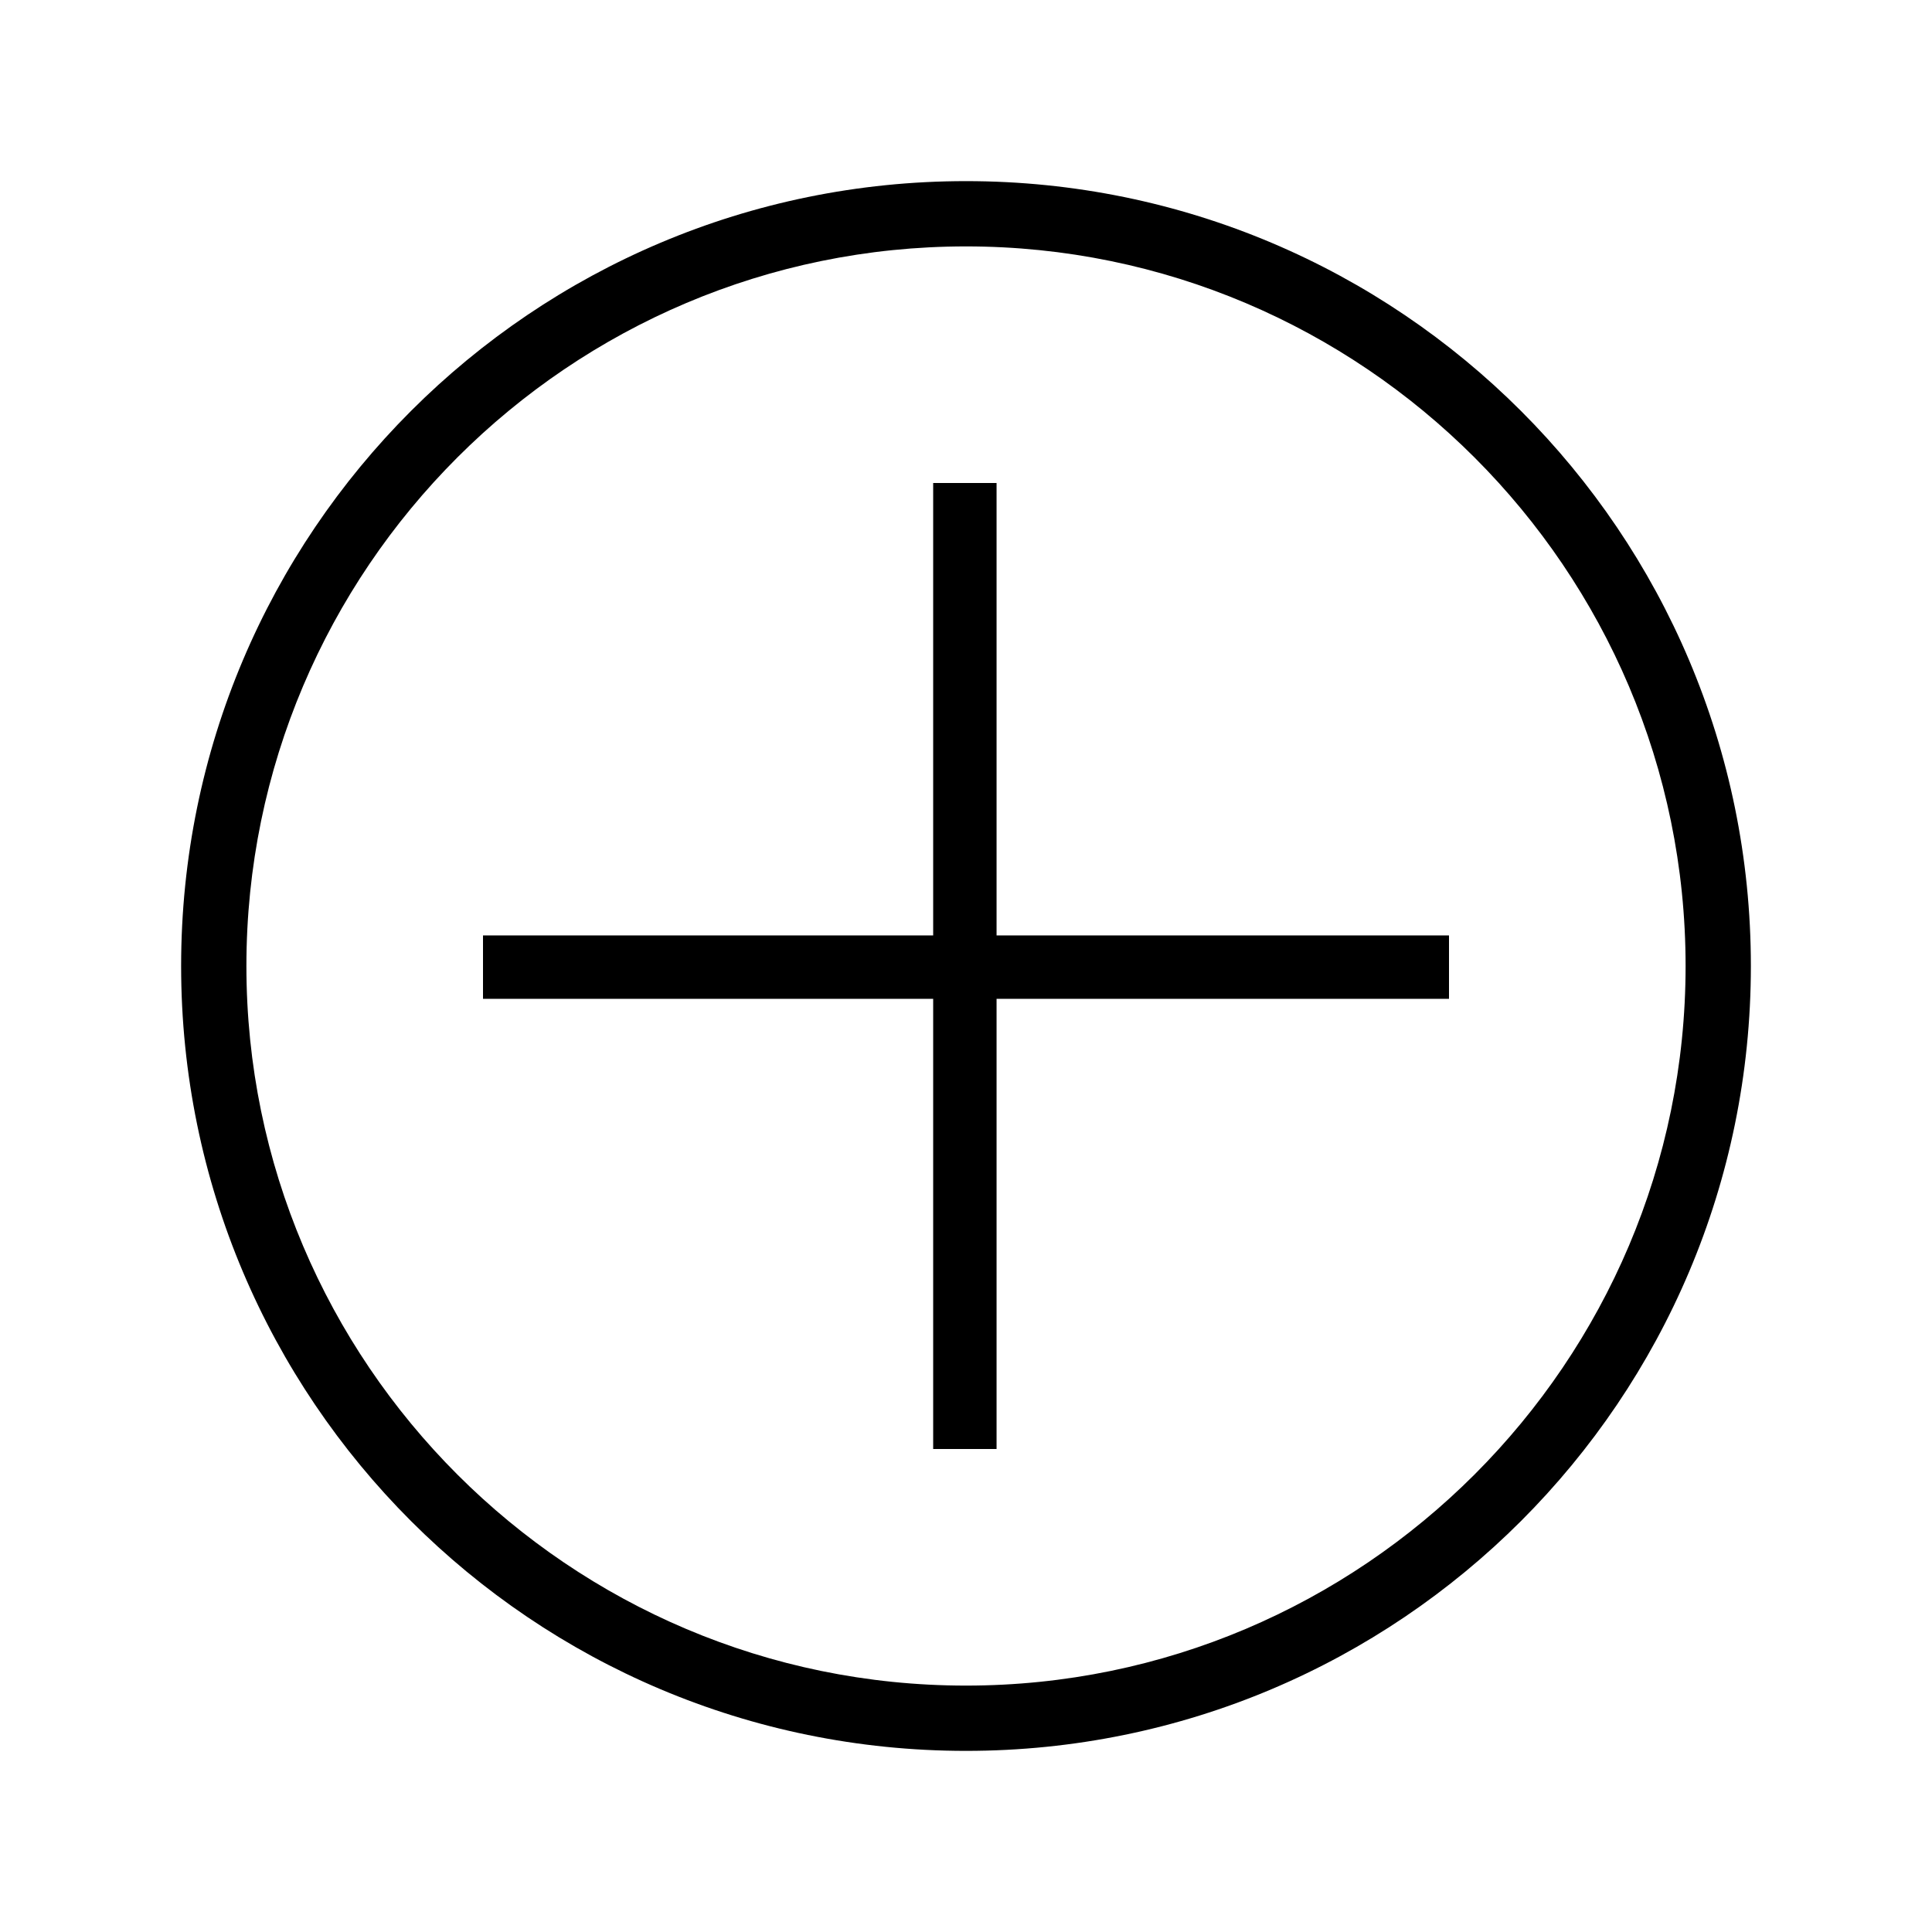
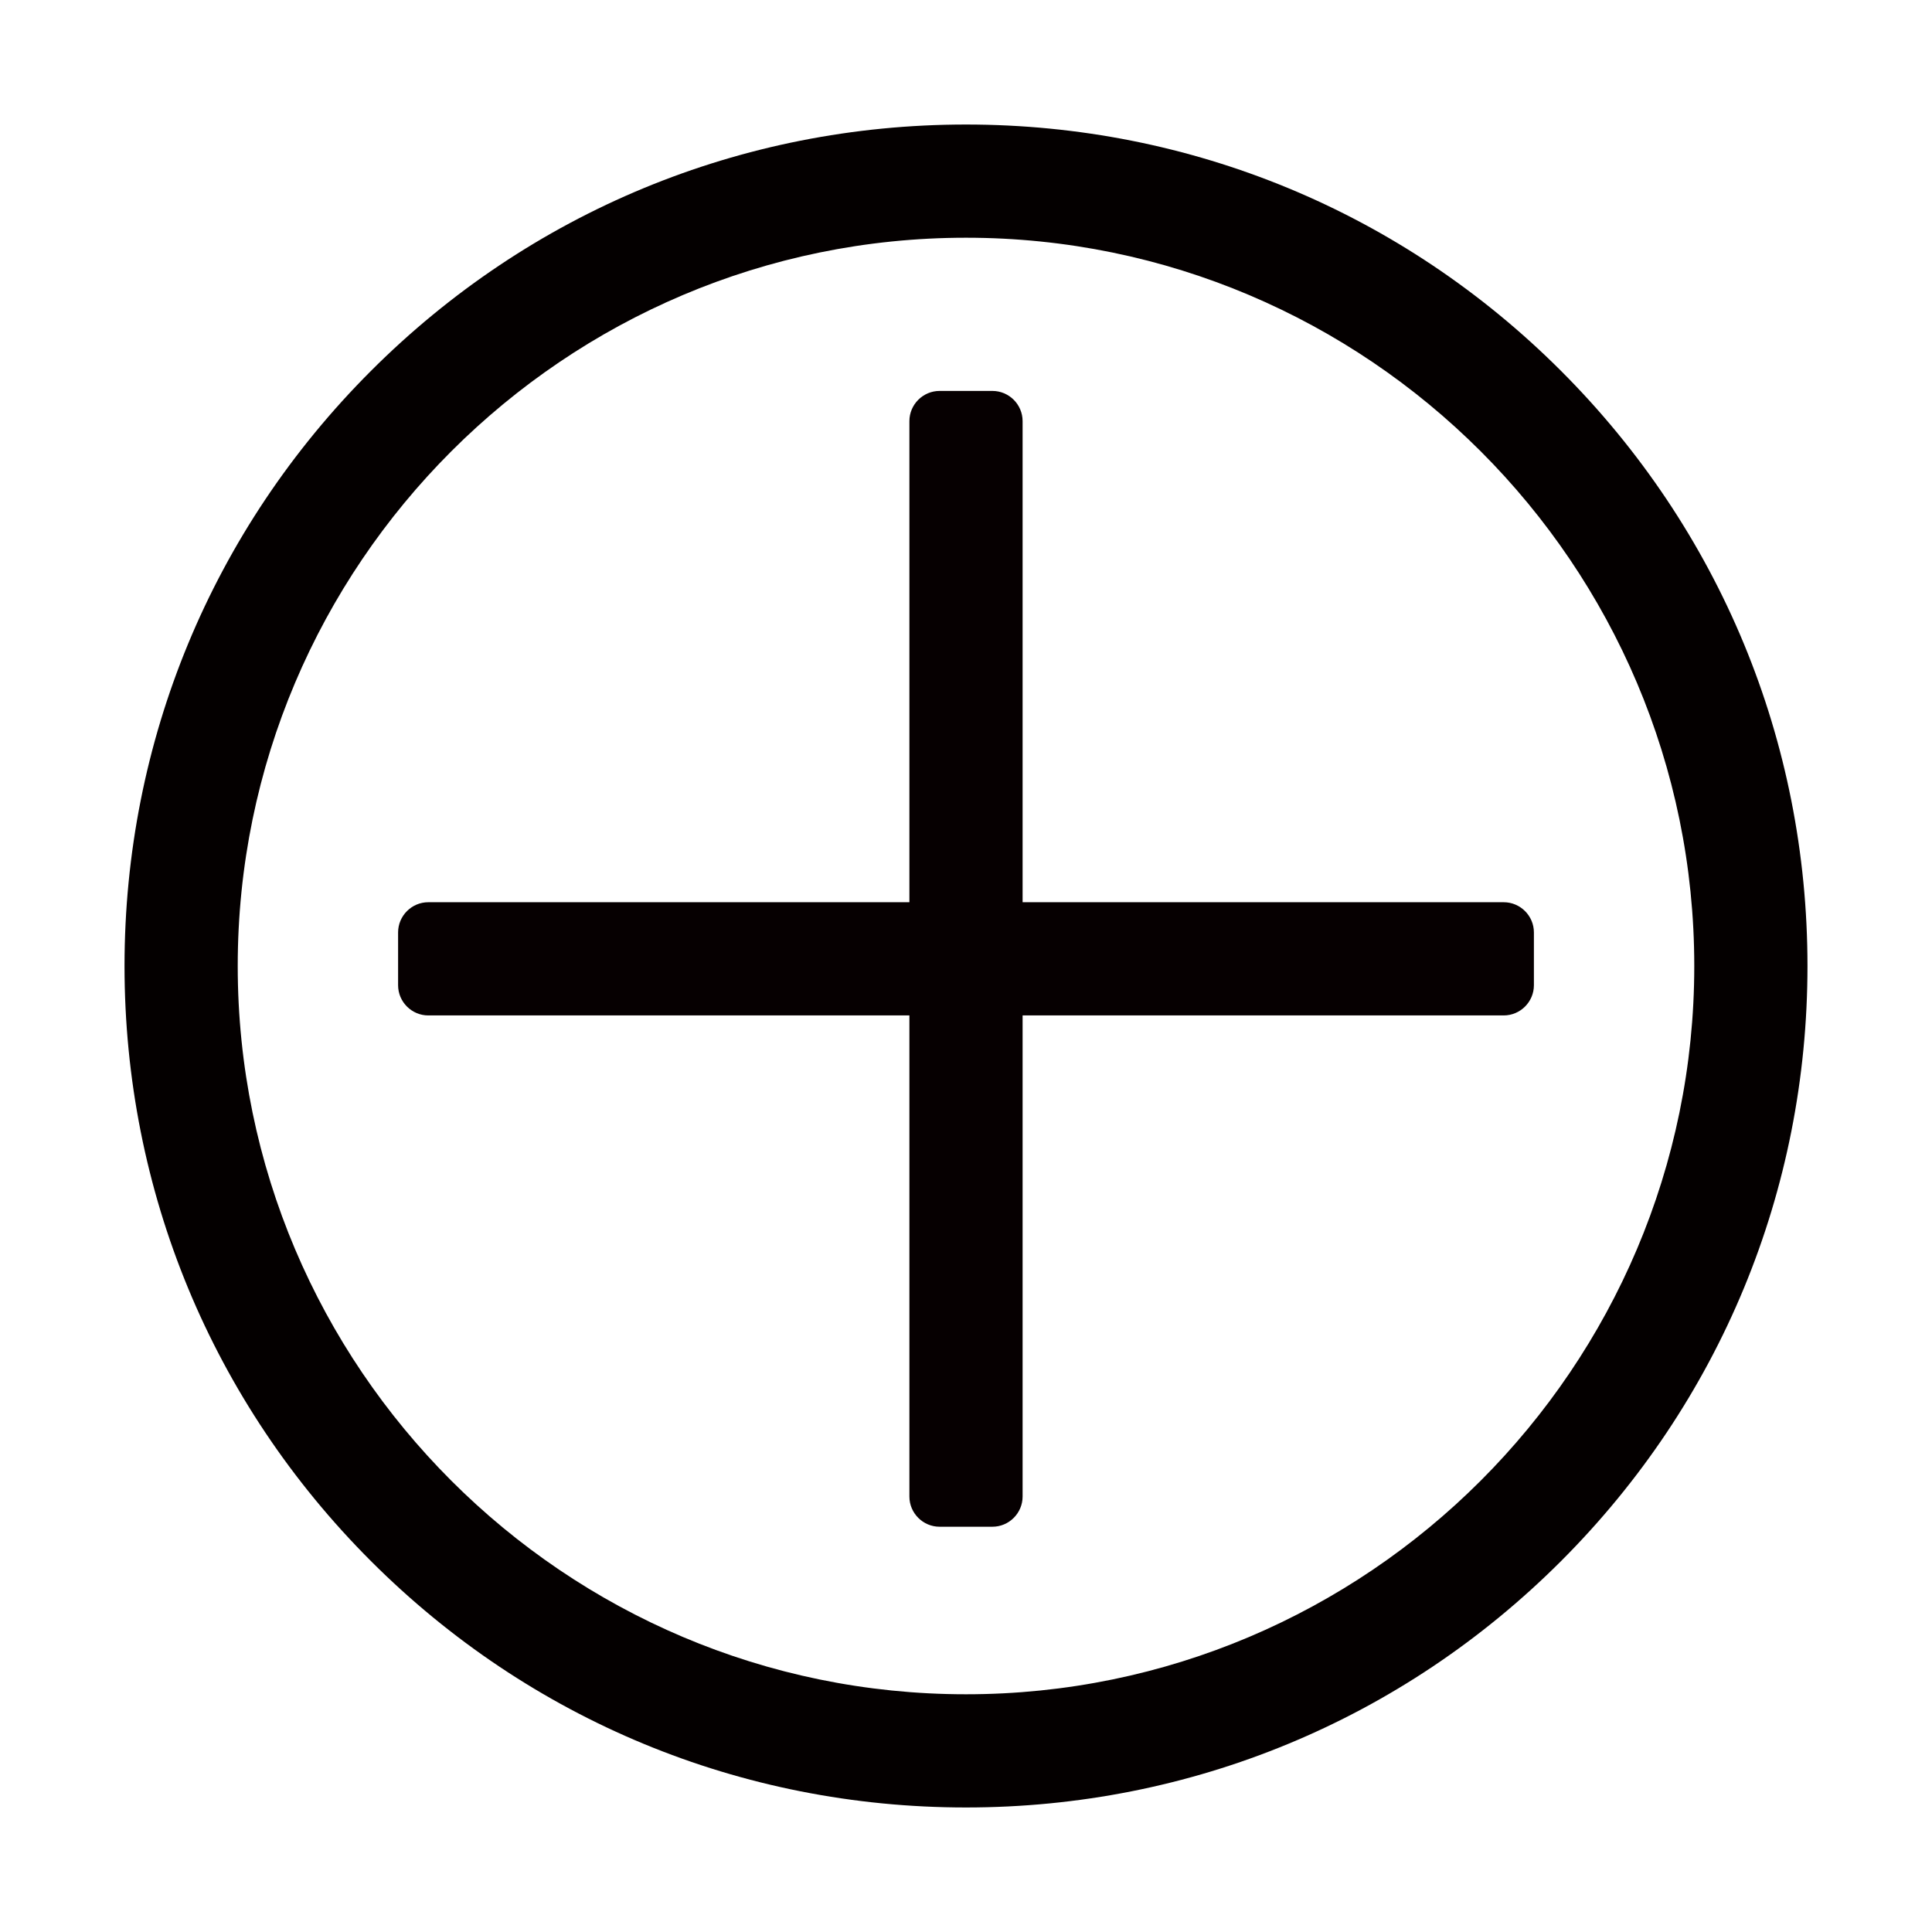
- <svg xmlns="http://www.w3.org/2000/svg" version="1.1" id="Layer_1" x="0px" y="0px" width="512px" height="512px" viewBox="0 0 512 512" style="enable-background:new 0 0 512 512;" xml:space="preserve">
+ <svg xmlns="http://www.w3.org/2000/svg" version="1.1" id="Layer_1" x="0px" y="0px" viewBox="0 0 512 512" style="enable-background:new 0 0 512 512;" xml:space="preserve">
+   <style type="text/css">
+ 	.st0{fill:#040000;}
+ 	.st1{fill:#060001;}
+ </style>
  <g>
    <g>
      <g>
-         <path d="M256,48C141.1,48,48,141.1,48,256s93.1,208,208,208c114.9,0,208-93.1,208-208S370.9,48,256,48z M256,446.7     c-105.1,0-190.7-85.5-190.7-190.7S150.9,65.3,256,65.3S446.7,150.9,446.7,256S361.1,446.7,256,446.7z" />
+         <path class="st0" d="M256,479c-59.6,0-115.6-23.2-157.7-65.3S33,315.6,33,256S56.2,140.4,98.3,98.3S196.4,33,256,33     s115.6,23.2,157.7,65.3S479,196.4,479,256s-23.2,115.6-65.3,157.7S315.6,479,256,479z M256,63C149.6,63,63,149.6,63,256     c0,106.4,86.6,193,193,193c106.4,0,193-86.6,193-193C449,149.6,362.4,63,256,63z" />
      </g>
-     </g>
-     <g>
-       <polygon points="264.1,128 247.3,128 247.3,247.9 128,247.9 128,264.7 247.3,264.7 247.3,384 264.1,384 264.1,264.7 384,264.7     384,247.9 264.1,247.9   " />
+       <g>
+         <path class="st1" d="M398.5,269.1h-285c-4.4,0-8-3.6-8-8v-14c0-4.4,3.6-8,8-8h285c4.4,0,8,3.6,8,8v14     C406.5,265.5,402.9,269.1,398.5,269.1z" />
+       </g>
+       <g>
+         <path class="st1" d="M271,111.6v285c0,4.4-3.6,8-8,8h-14c-4.4,0-8-3.6-8-8v-285c0-4.4,3.6-8,8-8h14     C267.4,103.6,271,107.2,271,111.6z" />
+       </g>
    </g>
  </g>
</svg>
